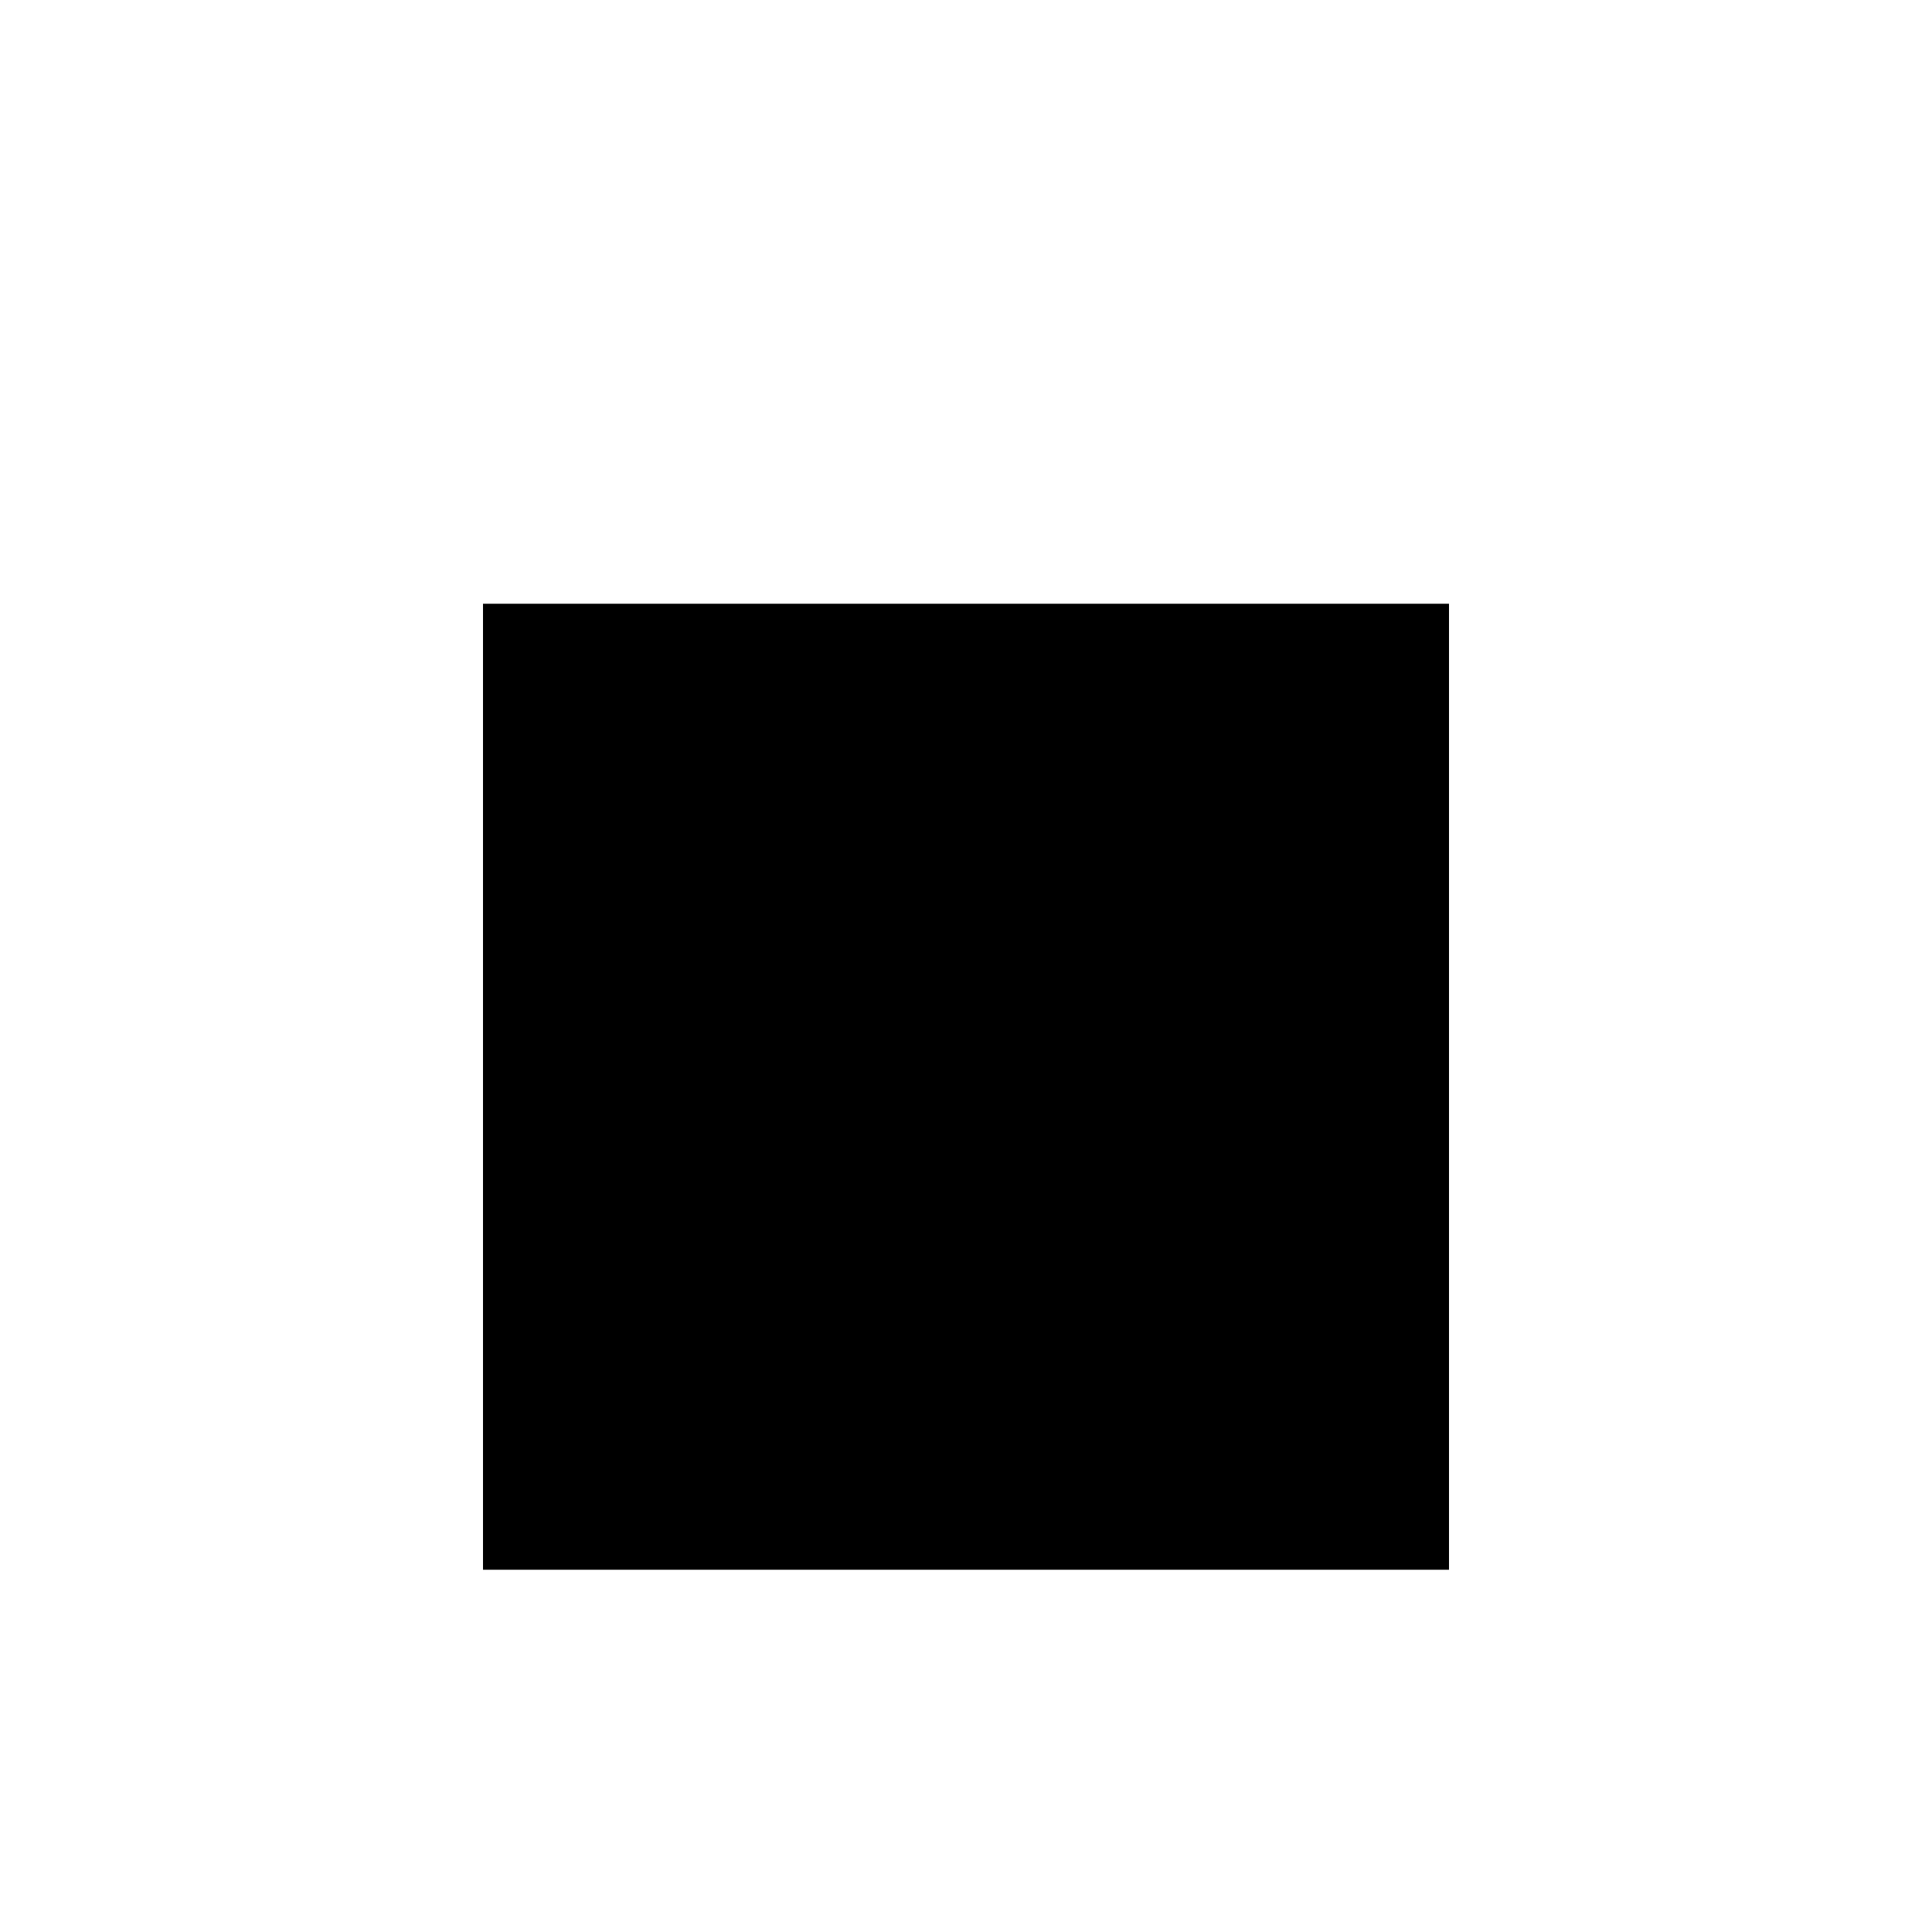
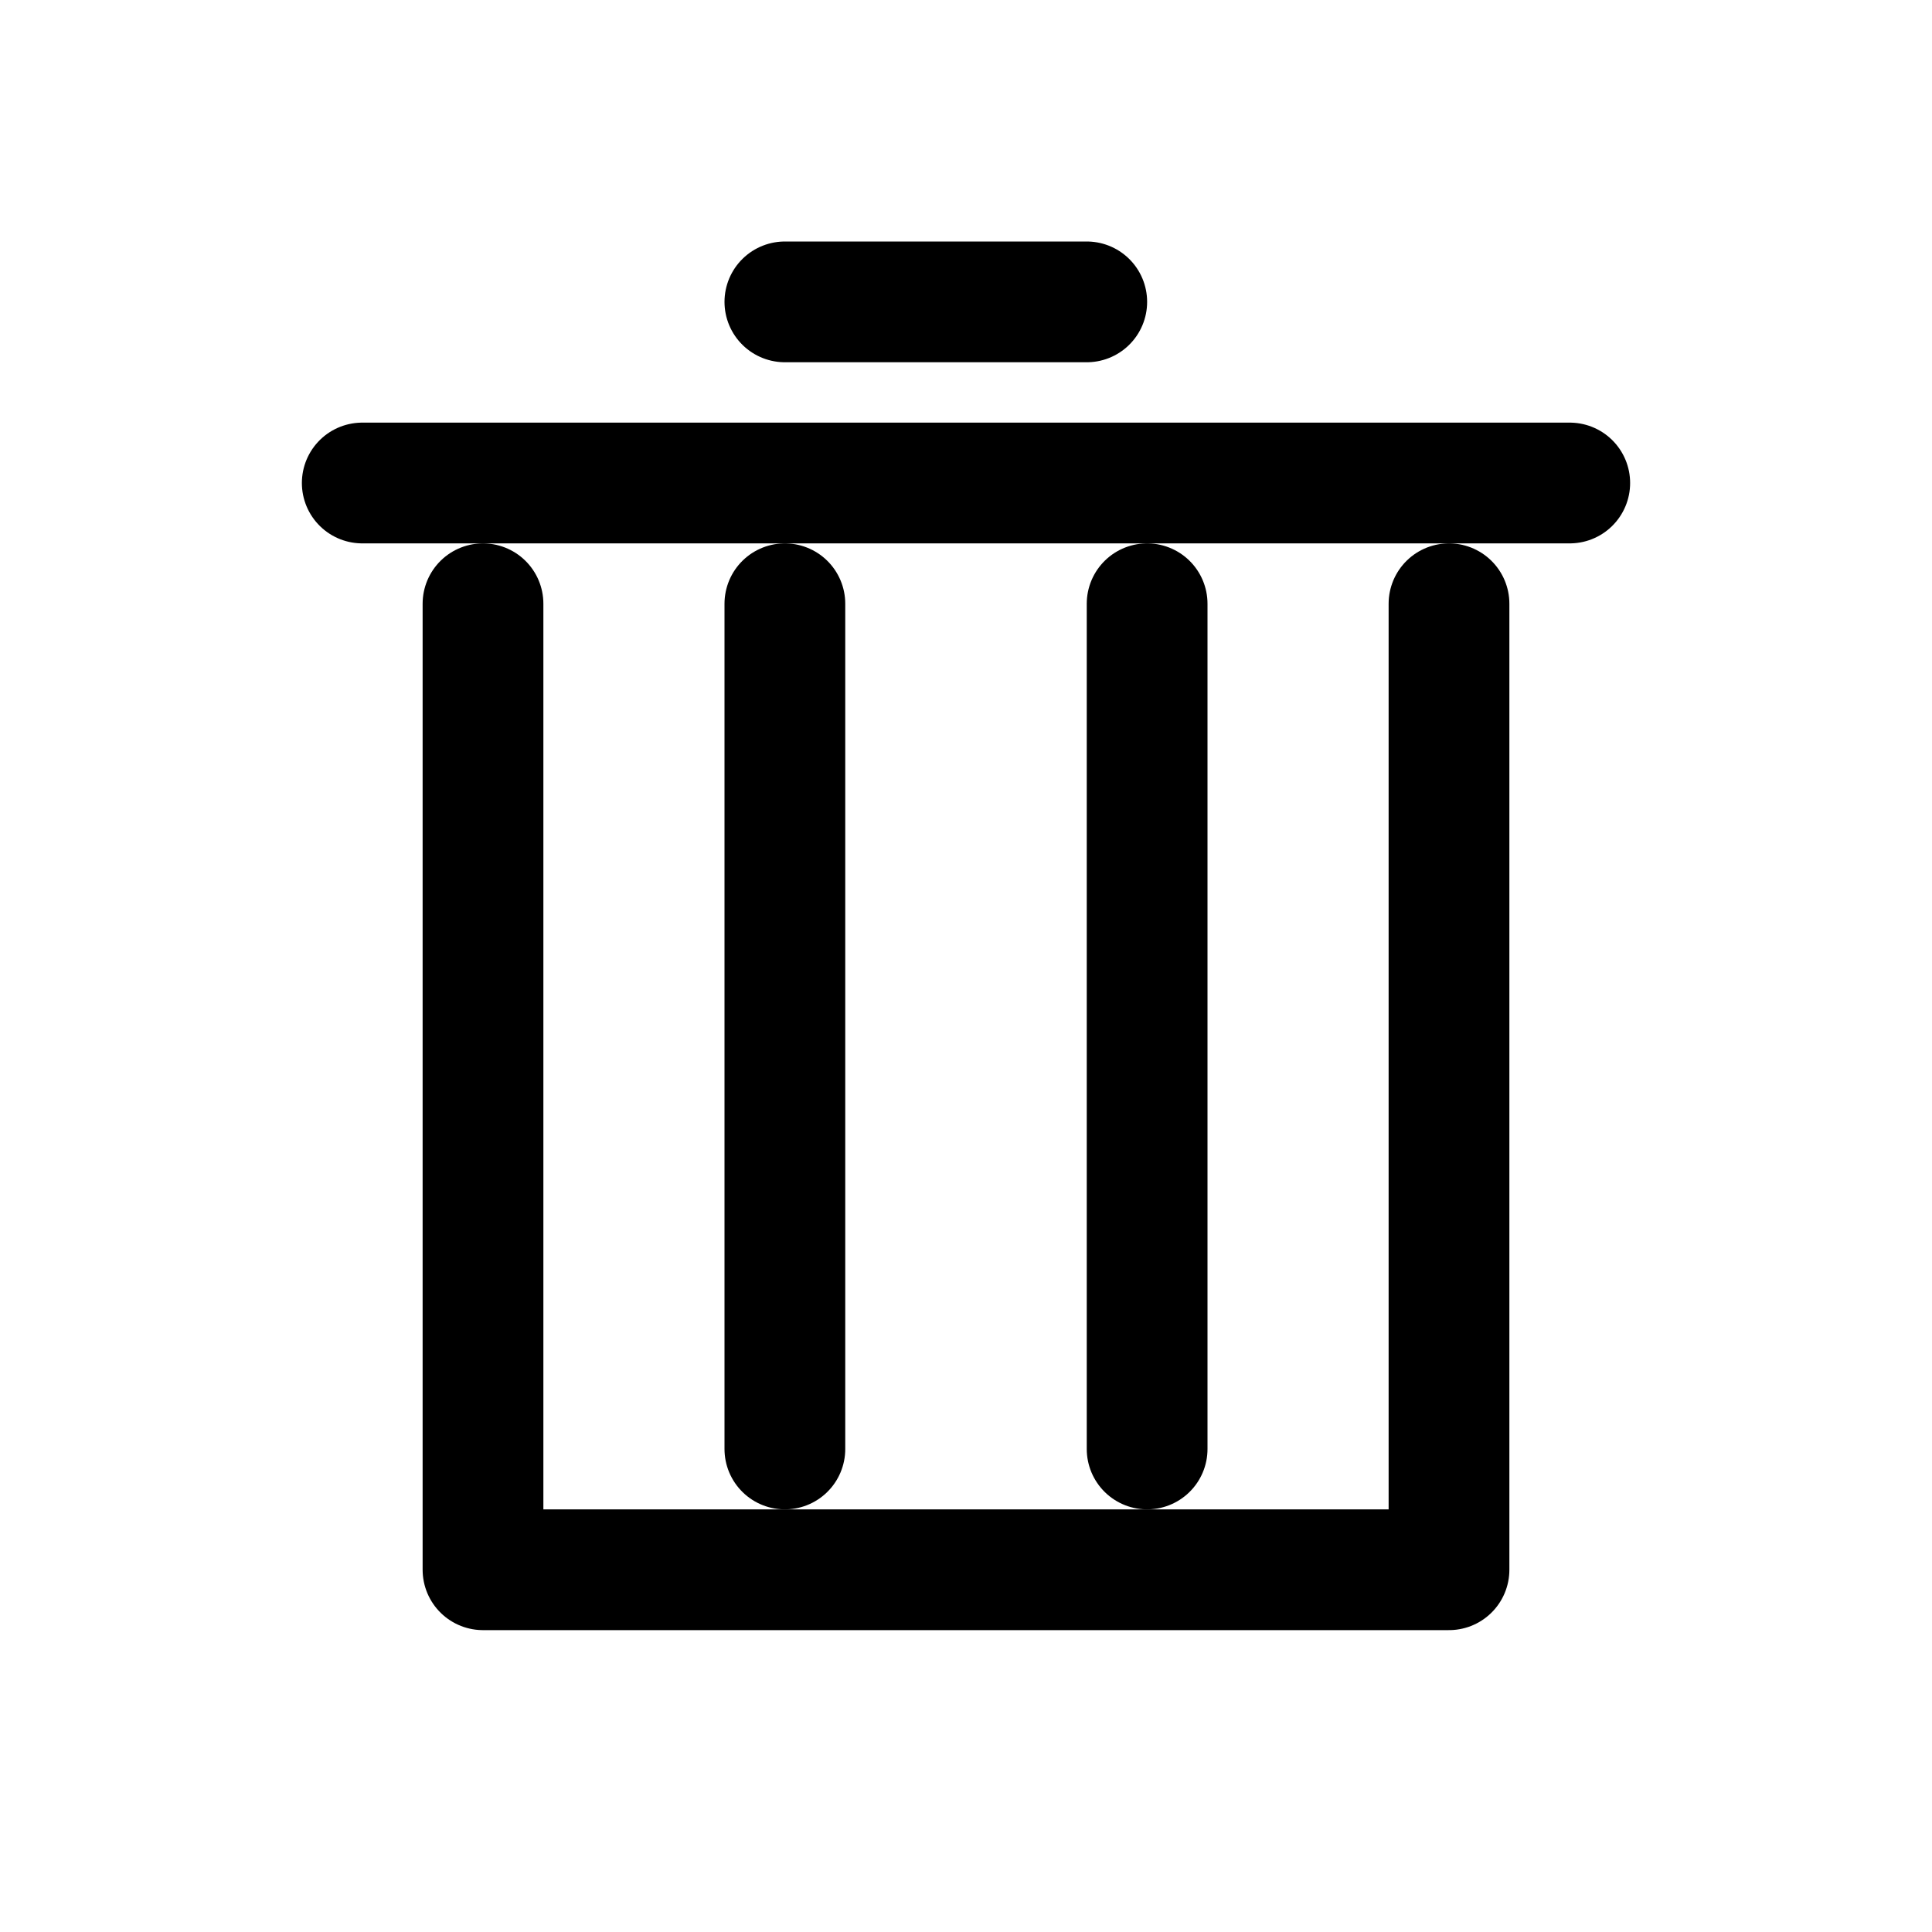
<svg xmlns="http://www.w3.org/2000/svg" width="32" height="32">
+   <style>
+     line {
+         stroke:black;
+         stroke-width:2;
+         stroke-linecap:round;
+         stroke-linejoin:round;
+     }
+     polyline {
+         fill:none;
+         stroke:black;
+         stroke-width:2;
+         stroke-linecap:round;
+         stroke-linejoin:round;
+     }
+   </style>
  <line x1="13" y1="5" x2="18" y2="5" />
  <line x1="6" y1="8" x2="26" y2="8" />
  <line x1="13" y1="10" x2="13" y2="24" />
  <line x1="19" y1="10" x2="19" y2="24" />
  <polyline points="8 10, 8 26, 24 26, 24 10" />
</svg>
